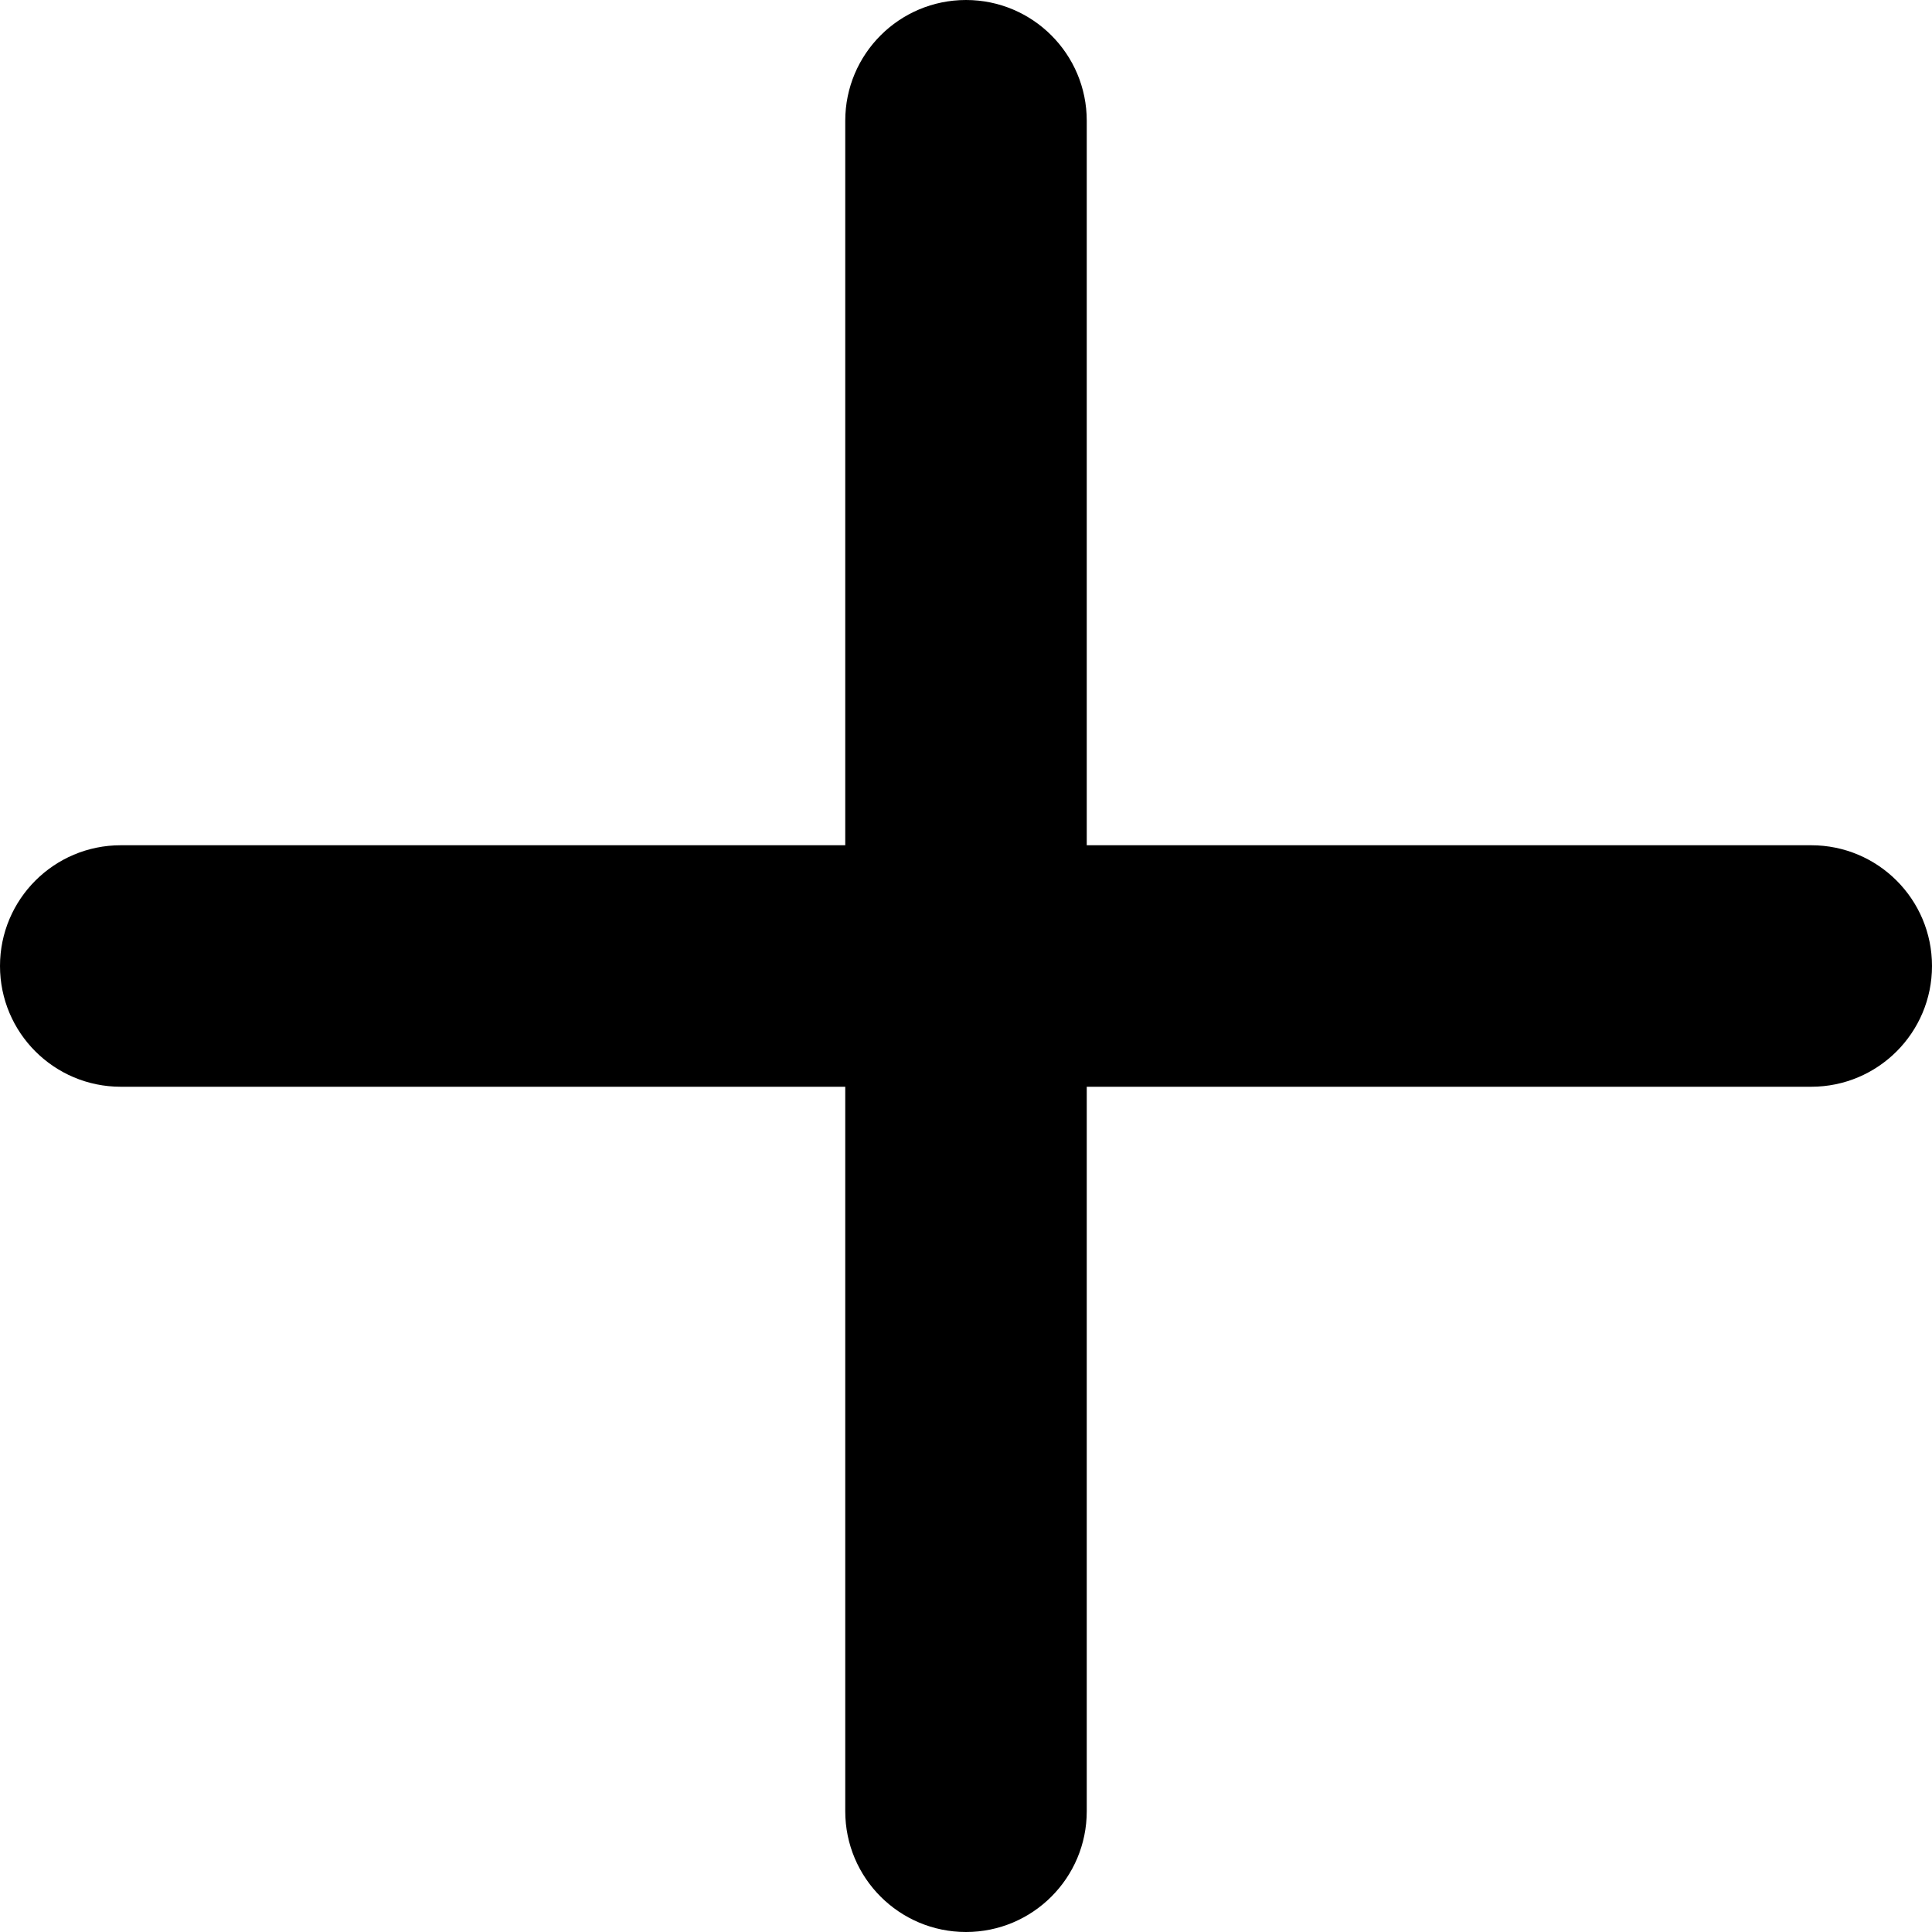
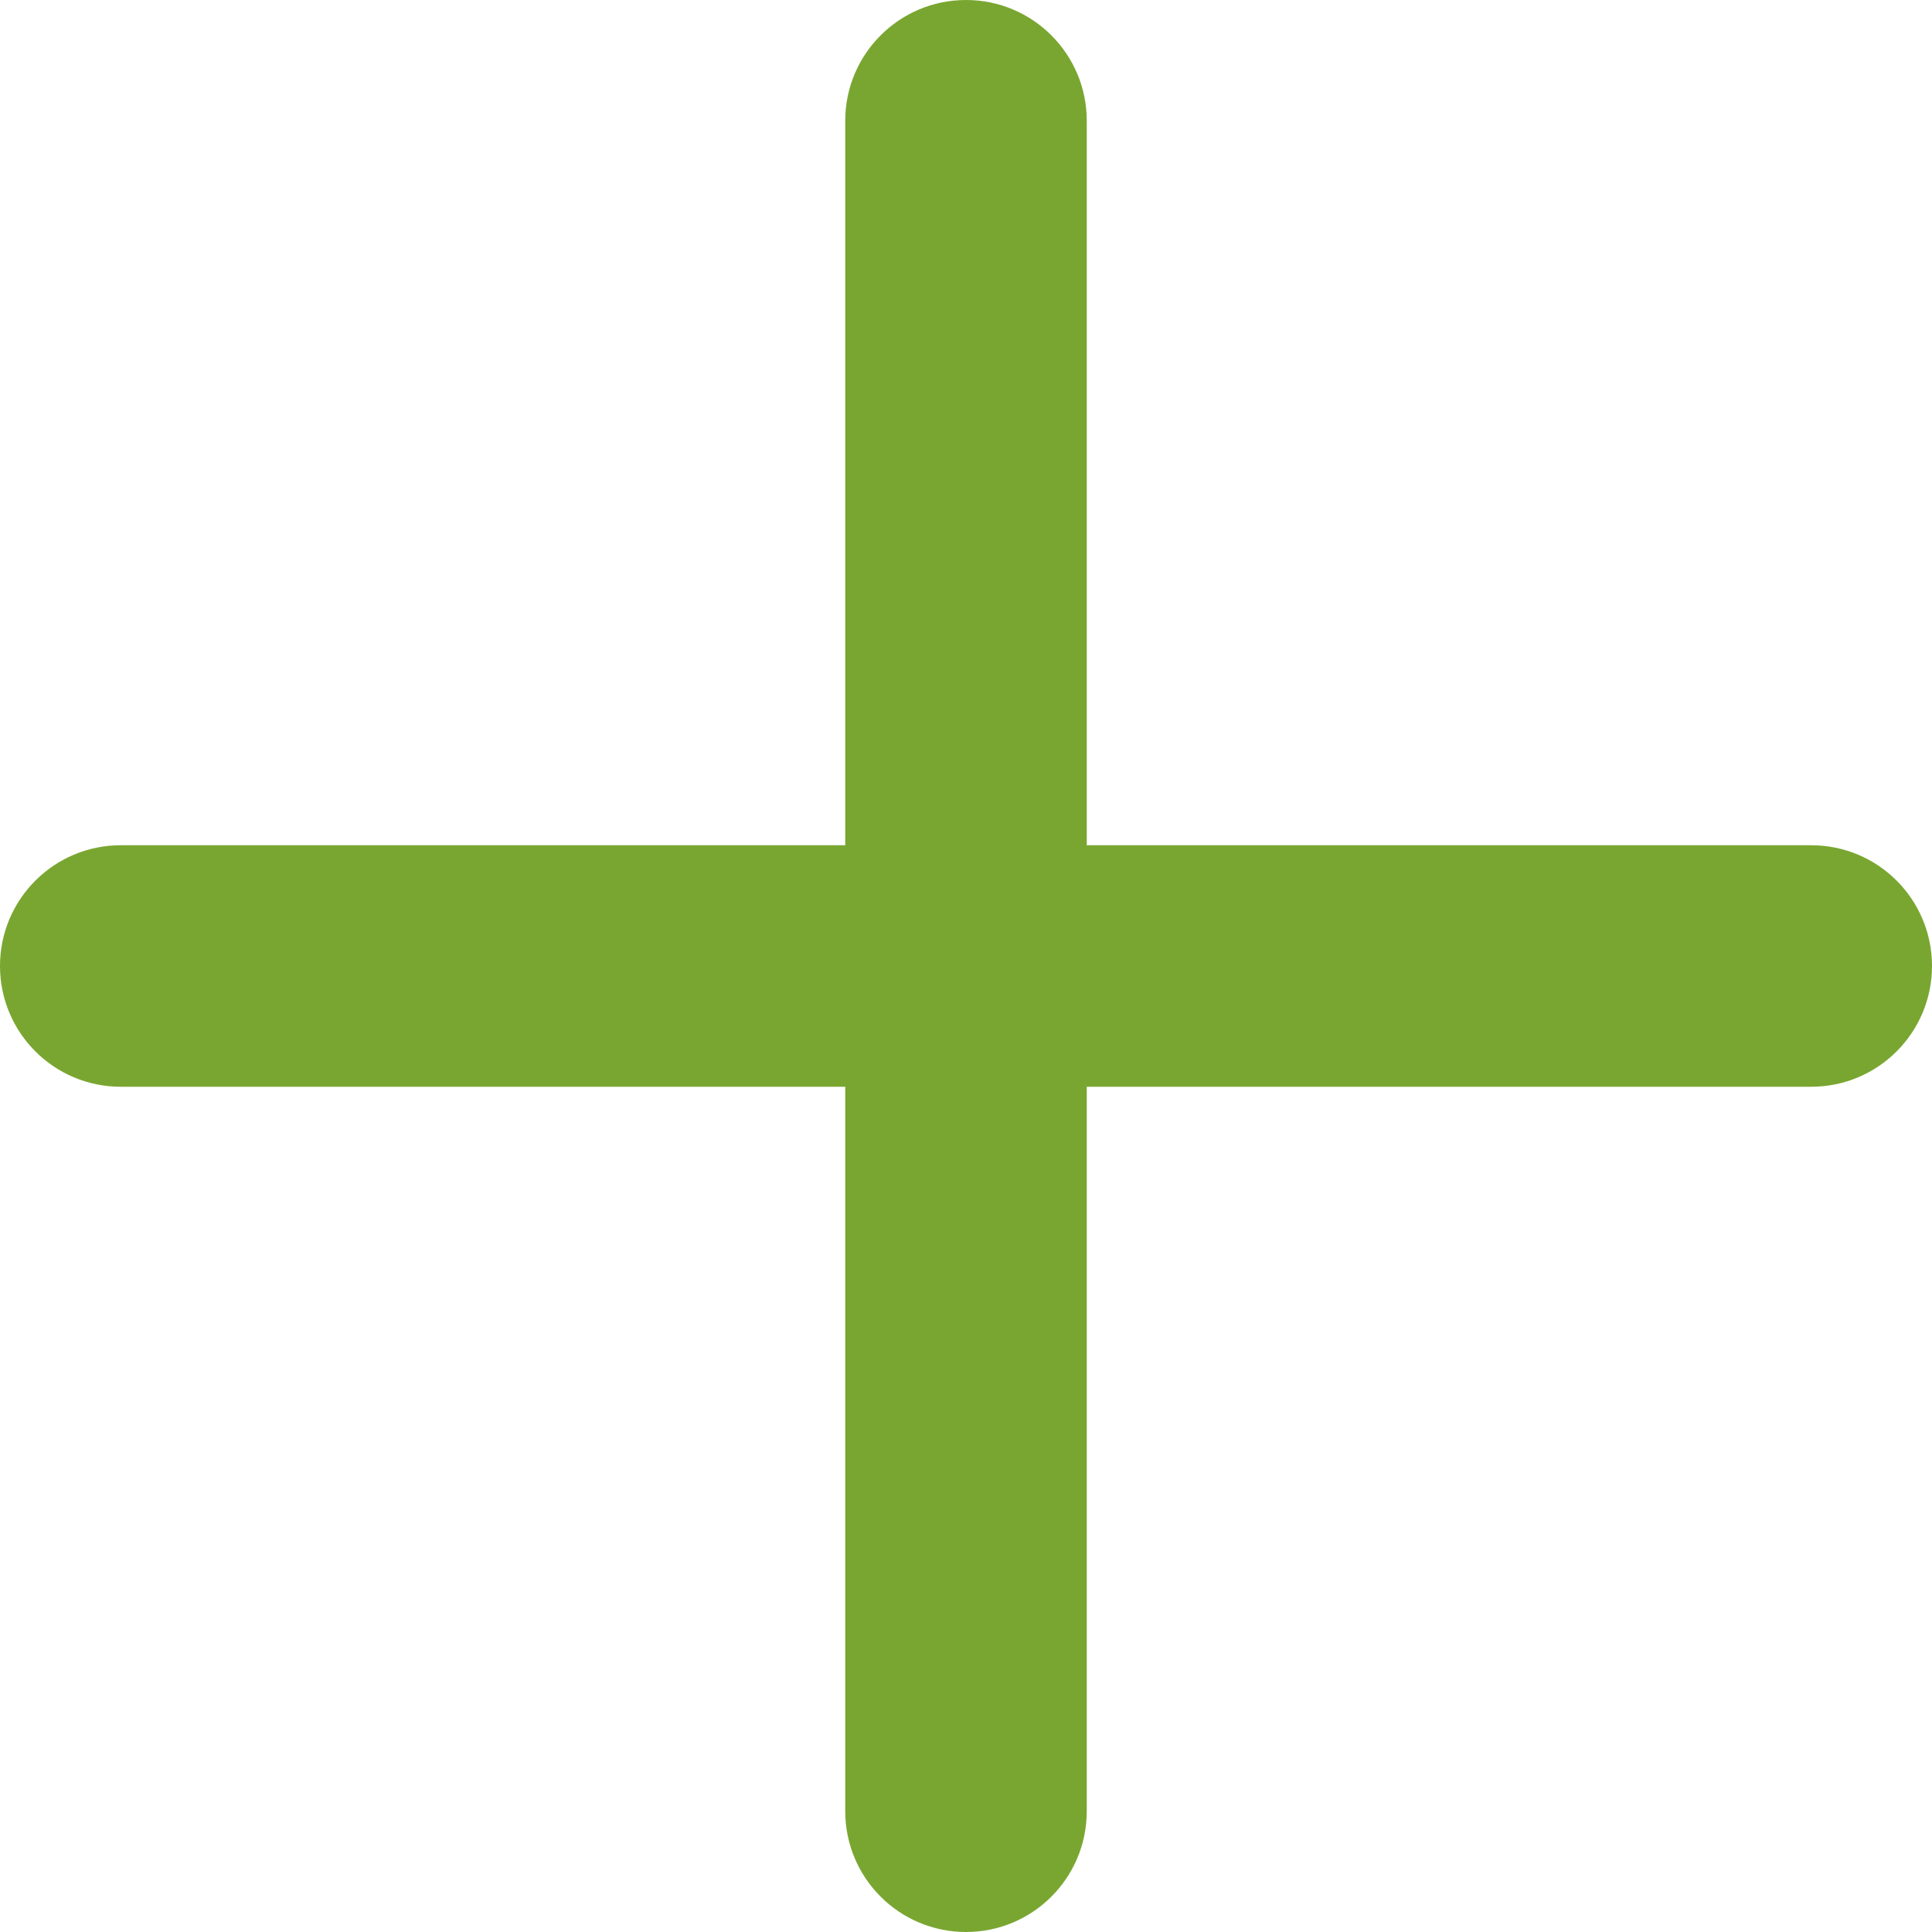
- <svg xmlns="http://www.w3.org/2000/svg" version="1.1" id="Capa_1" x="0px" y="0px" viewBox="0 0 512 512" style="enable-background:new 0 0 512 512;" xml:space="preserve" width="512" height="512">
-   <g>
-     <path d="M480,224H288V32c0-17.673-14.327-32-32-32s-32,14.327-32,32v192H32c-17.673,0-32,14.327-32,32s14.327,32,32,32h192v192   c0,17.673,14.327,32,32,32s32-14.327,32-32V288h192c17.673,0,32-14.327,32-32S497.673,224,480,224z" />
-   </g>
+ <svg xmlns="http://www.w3.org/2000/svg" width="40" height="40" viewBox="0 0 40 40" fill="none">
+   <path d="M37.5 17.5H22.5V2.5C22.5 1.119 21.381 0 20 0C18.619 0 17.5 1.119 17.5 2.5V17.5H2.5C1.119 17.5 0 18.619 0 20C0 21.381 1.119 22.5 2.5 22.5H17.5V37.5C17.5 38.881 18.619 40 20 40C21.381 40 22.5 38.881 22.5 37.5V22.5H37.5C38.881 22.5 40 21.381 40 20C40 18.619 38.881 17.5 37.5 17.5Z" fill="#79A630" />
</svg>
